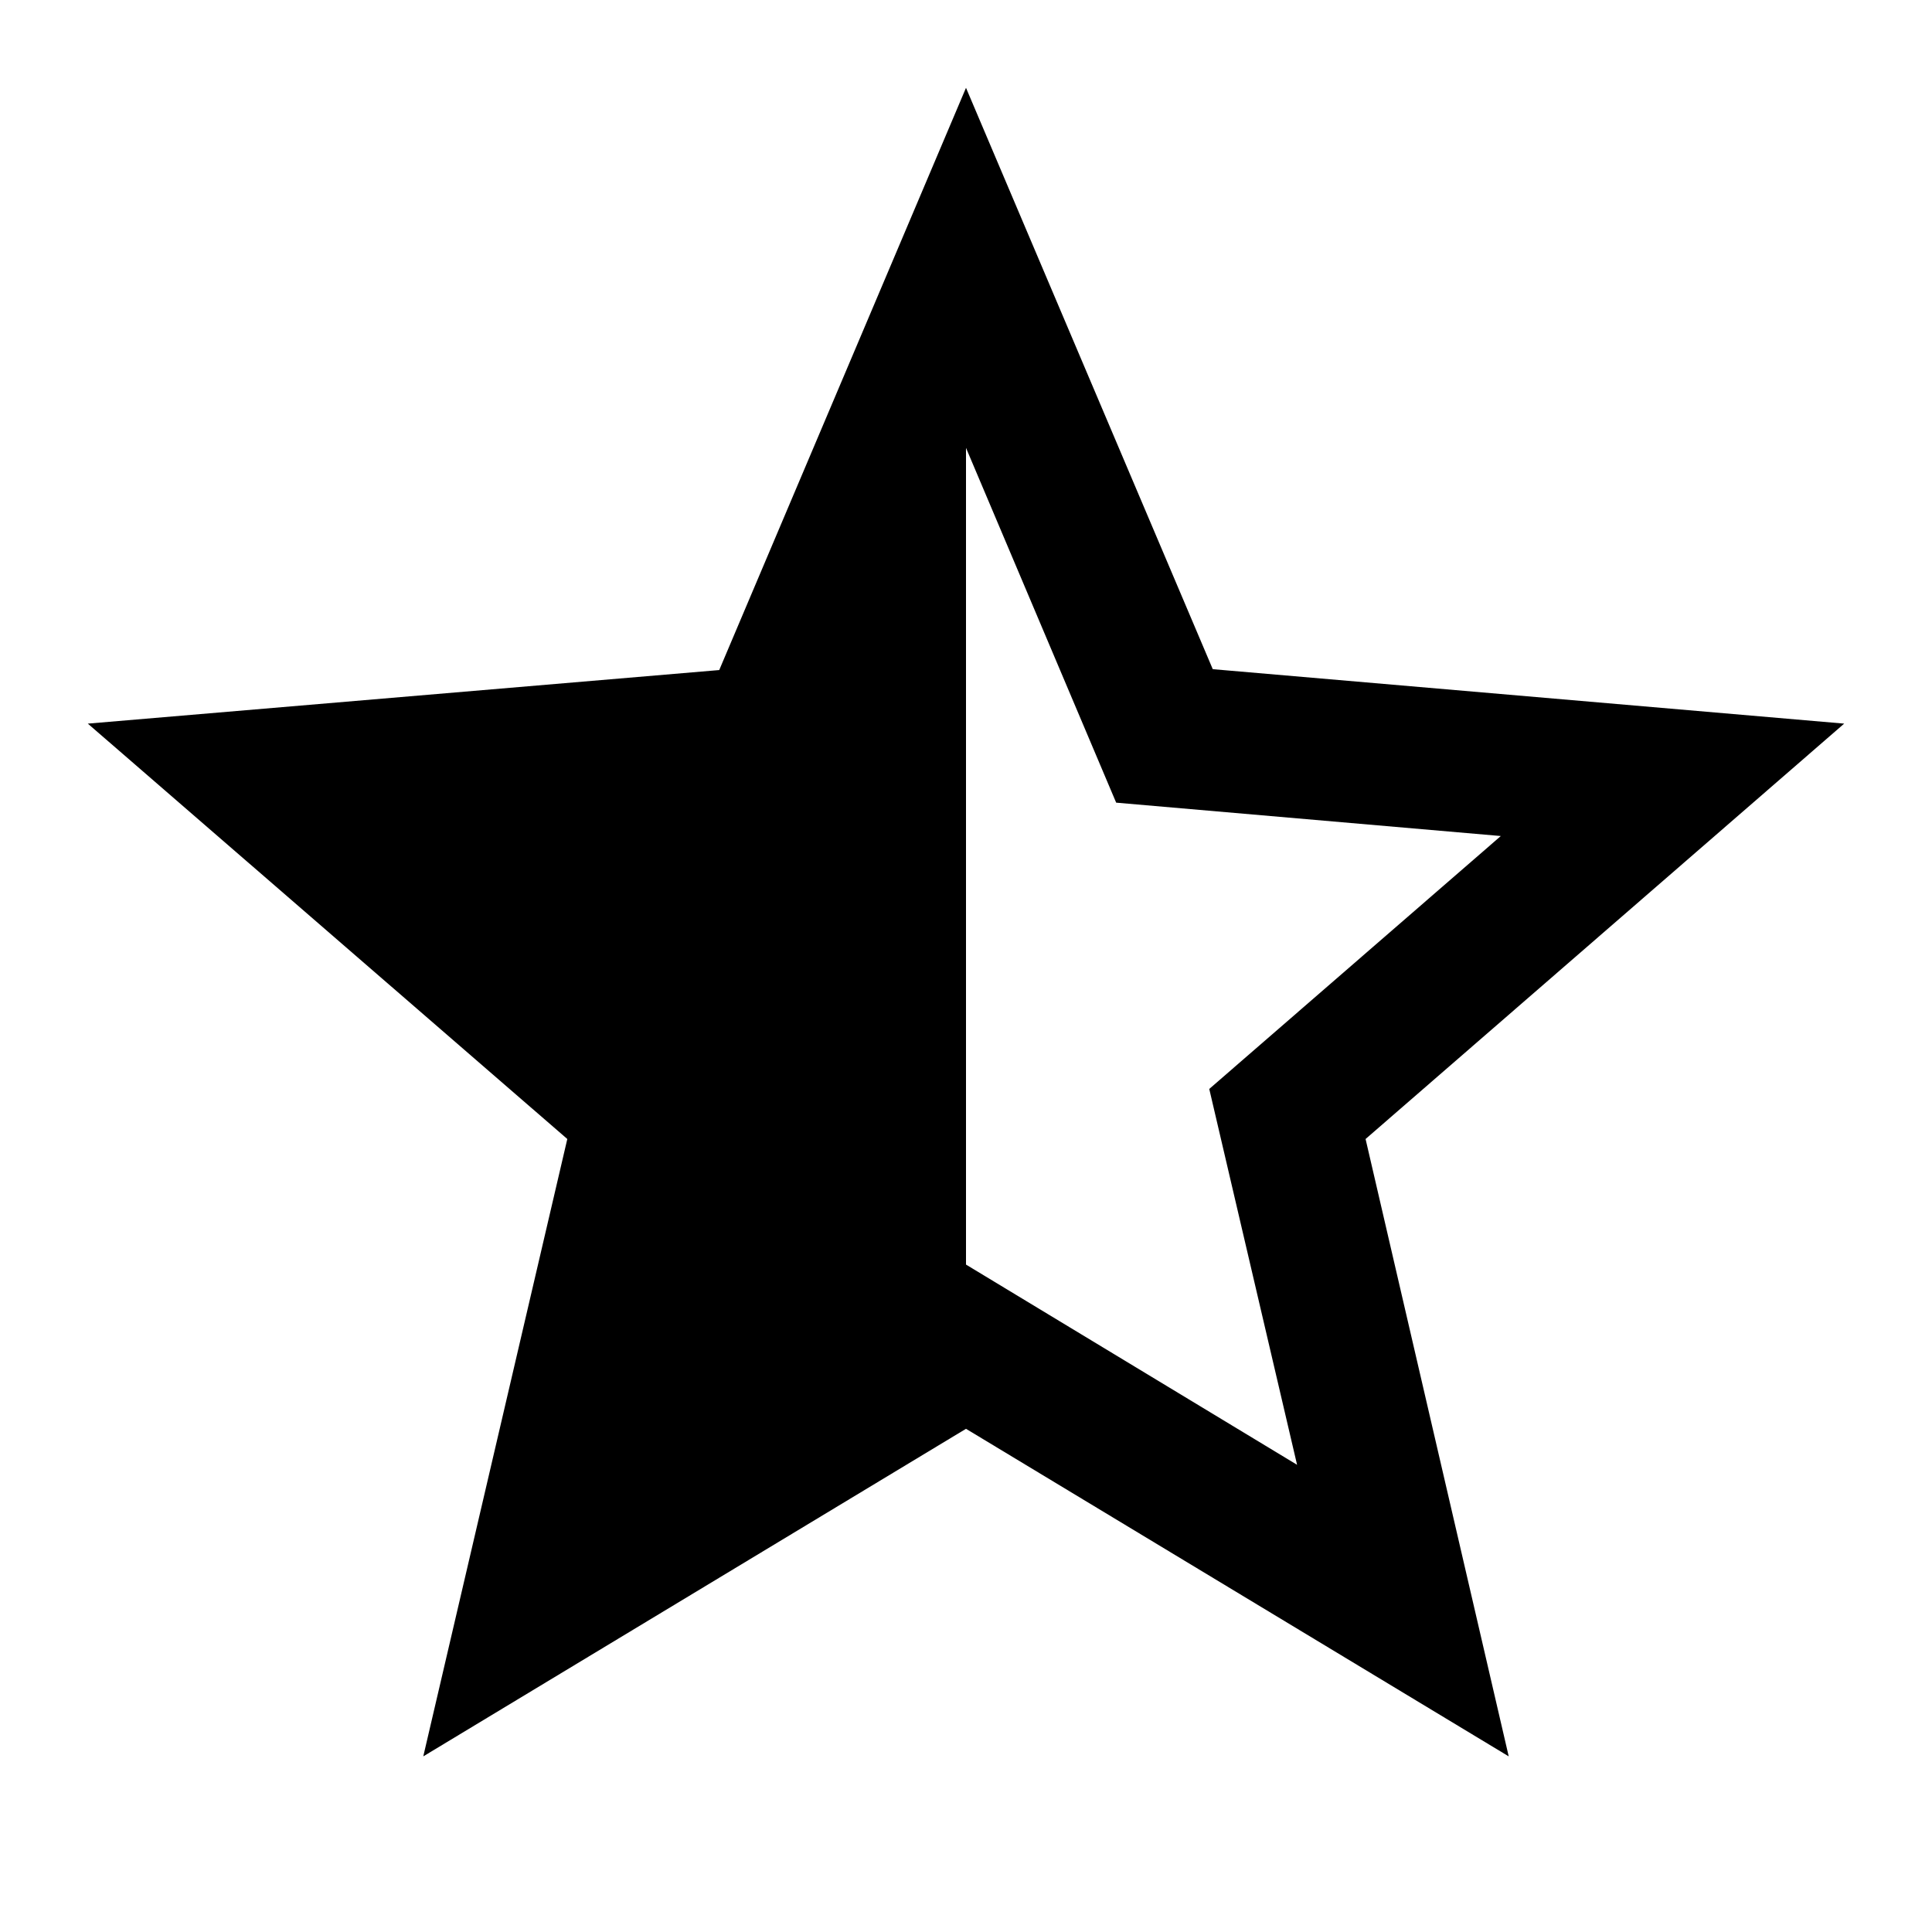
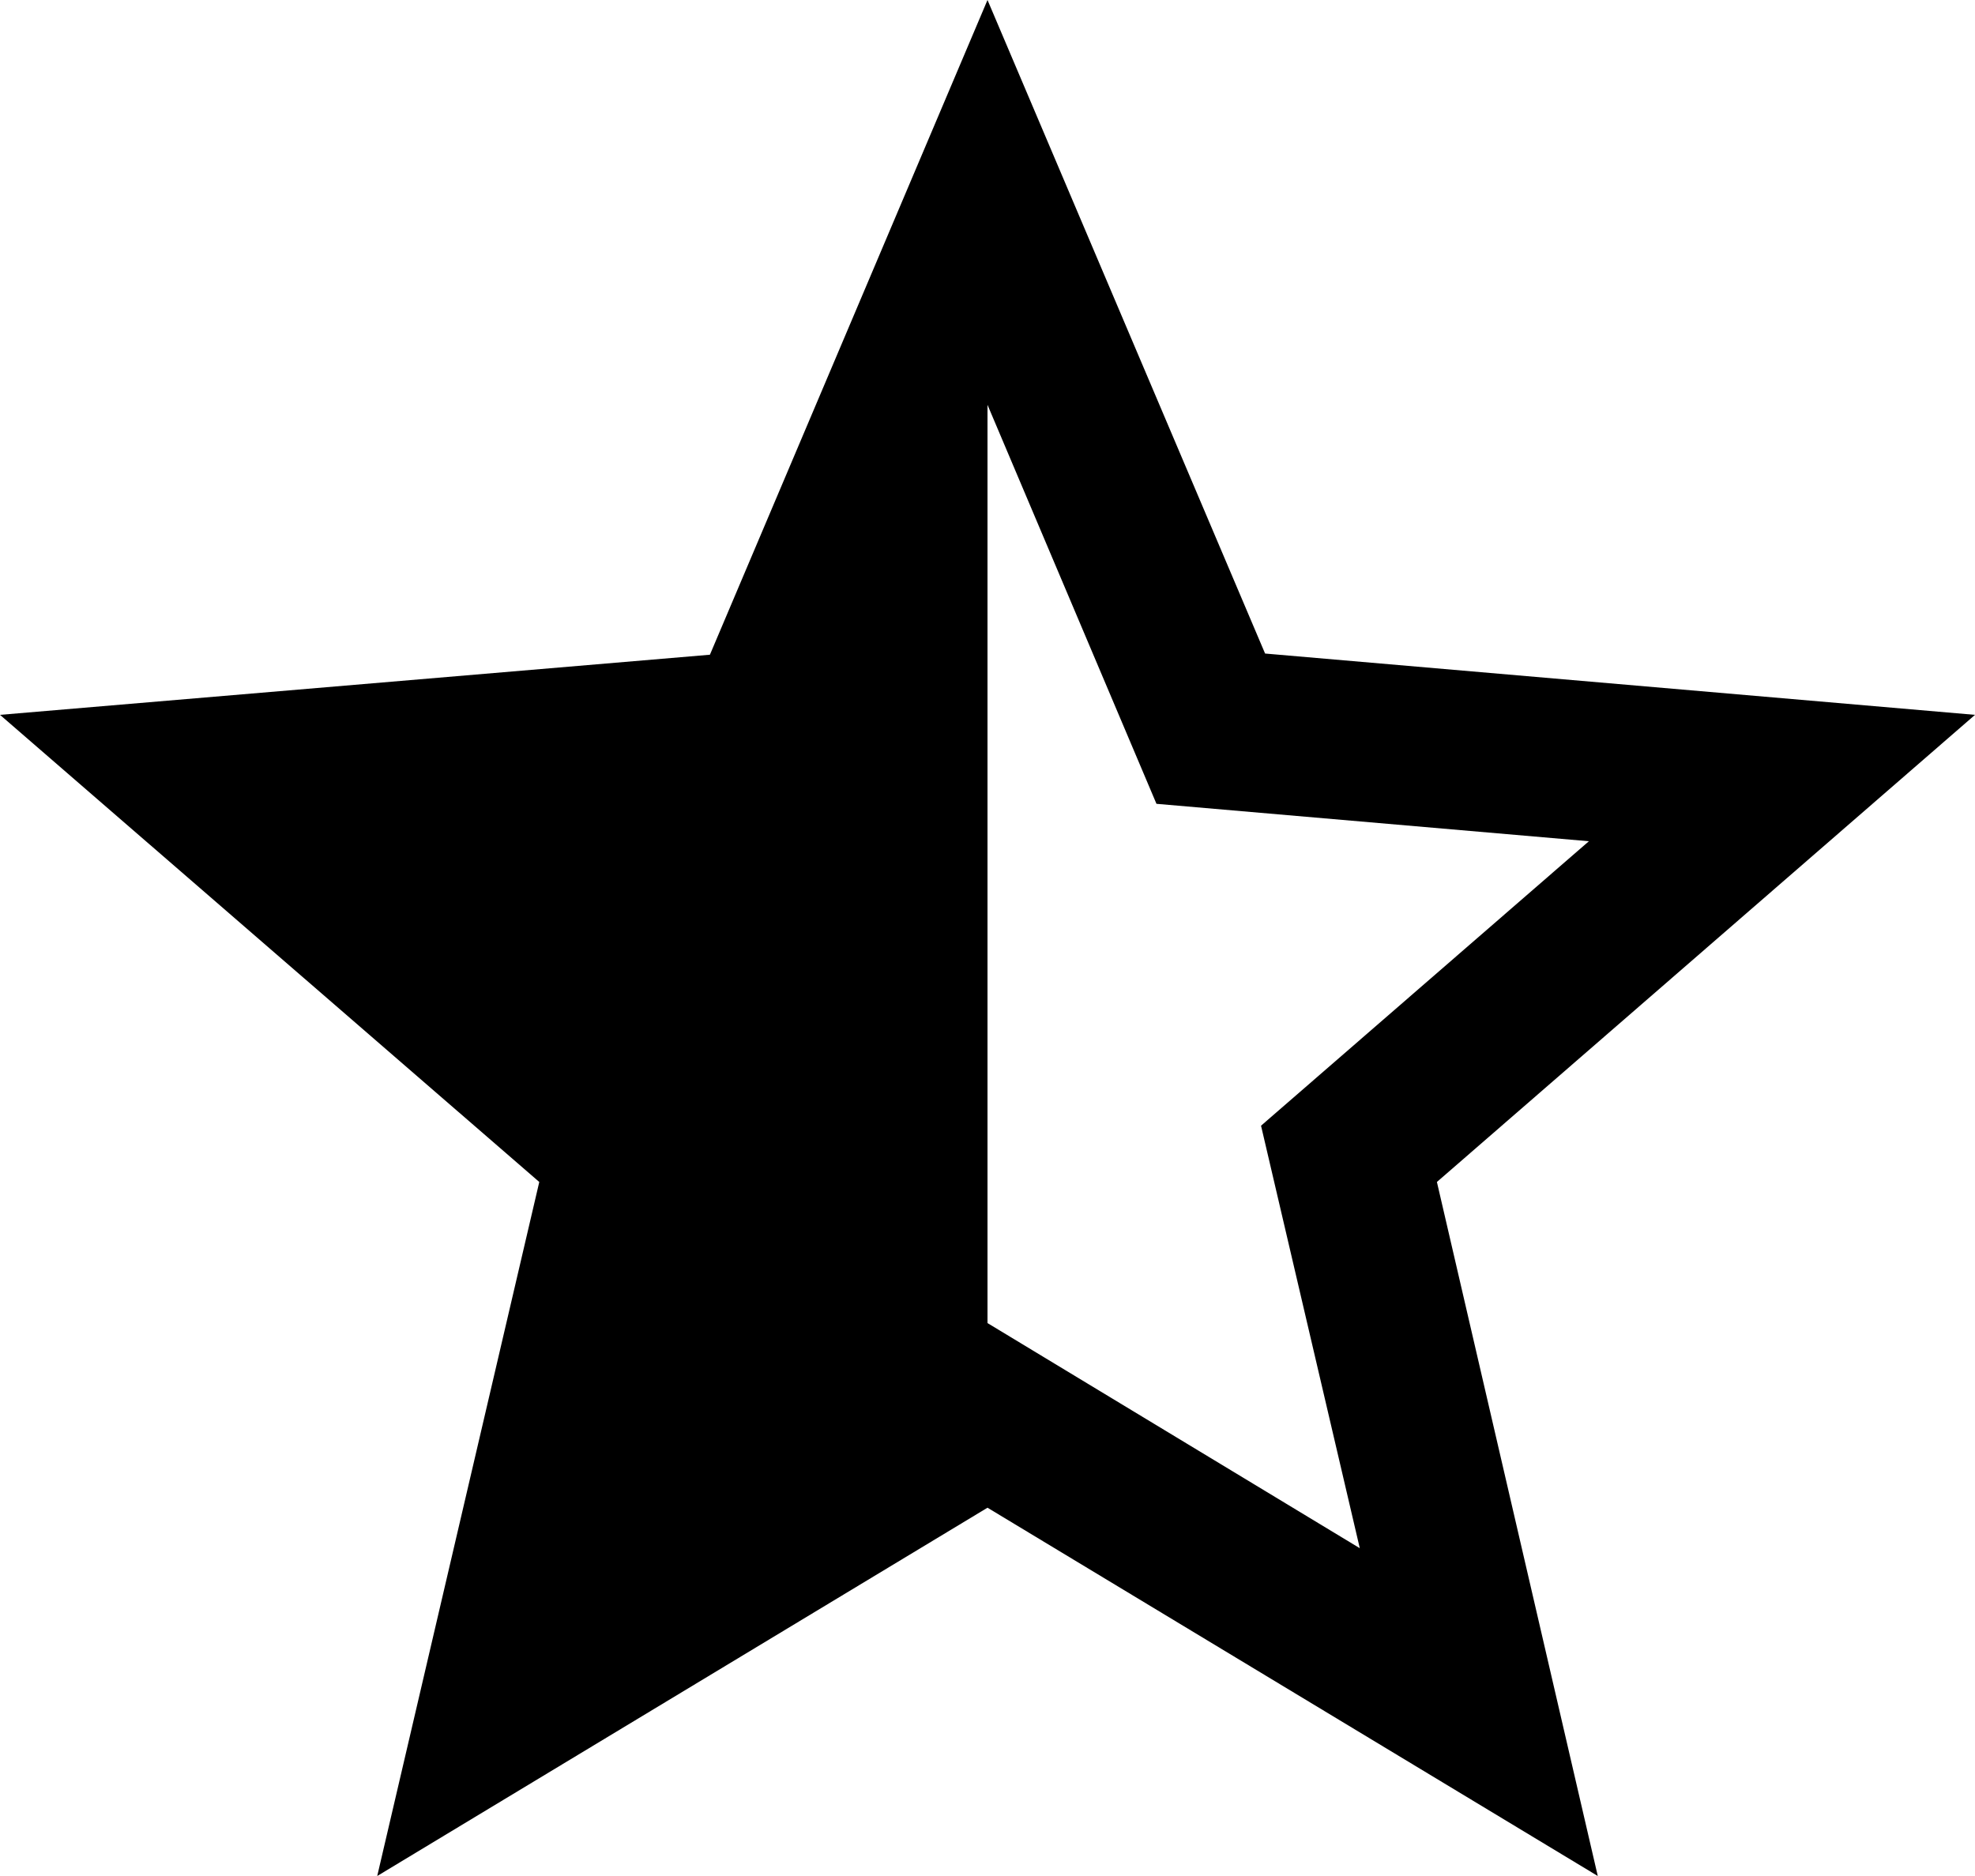
- <svg xmlns="http://www.w3.org/2000/svg" viewBox="1 1 22 22">
-   <path d="M0 0h24v24H0z" fill="none" />
-   <path d="M22 9.24l-7.19-.62L12 2 9.19 8.63 2 9.24l5.46 4.73L5.82 21 12 17.27 18.18 21l-1.63-7.03L22 9.24zM12 15.4V6.1l1.71 4.04 4.38.38-3.32 2.88 1 4.28L12 15.4z" />
+ <svg xmlns="http://www.w3.org/2000/svg" viewBox="1 1 20 19">
+   <path d="M 11,1 8.189,7.631 1,8.24 6.461,12.971 4.82,20 11,16.27 17.18,20 15.551,12.971 21,8.24 13.811,7.619 Z m 0,4.1 1.711,4.041 4.379,0.379 -3.32,2.881 1,4.279 L 11,14.4 Z" />
</svg>
